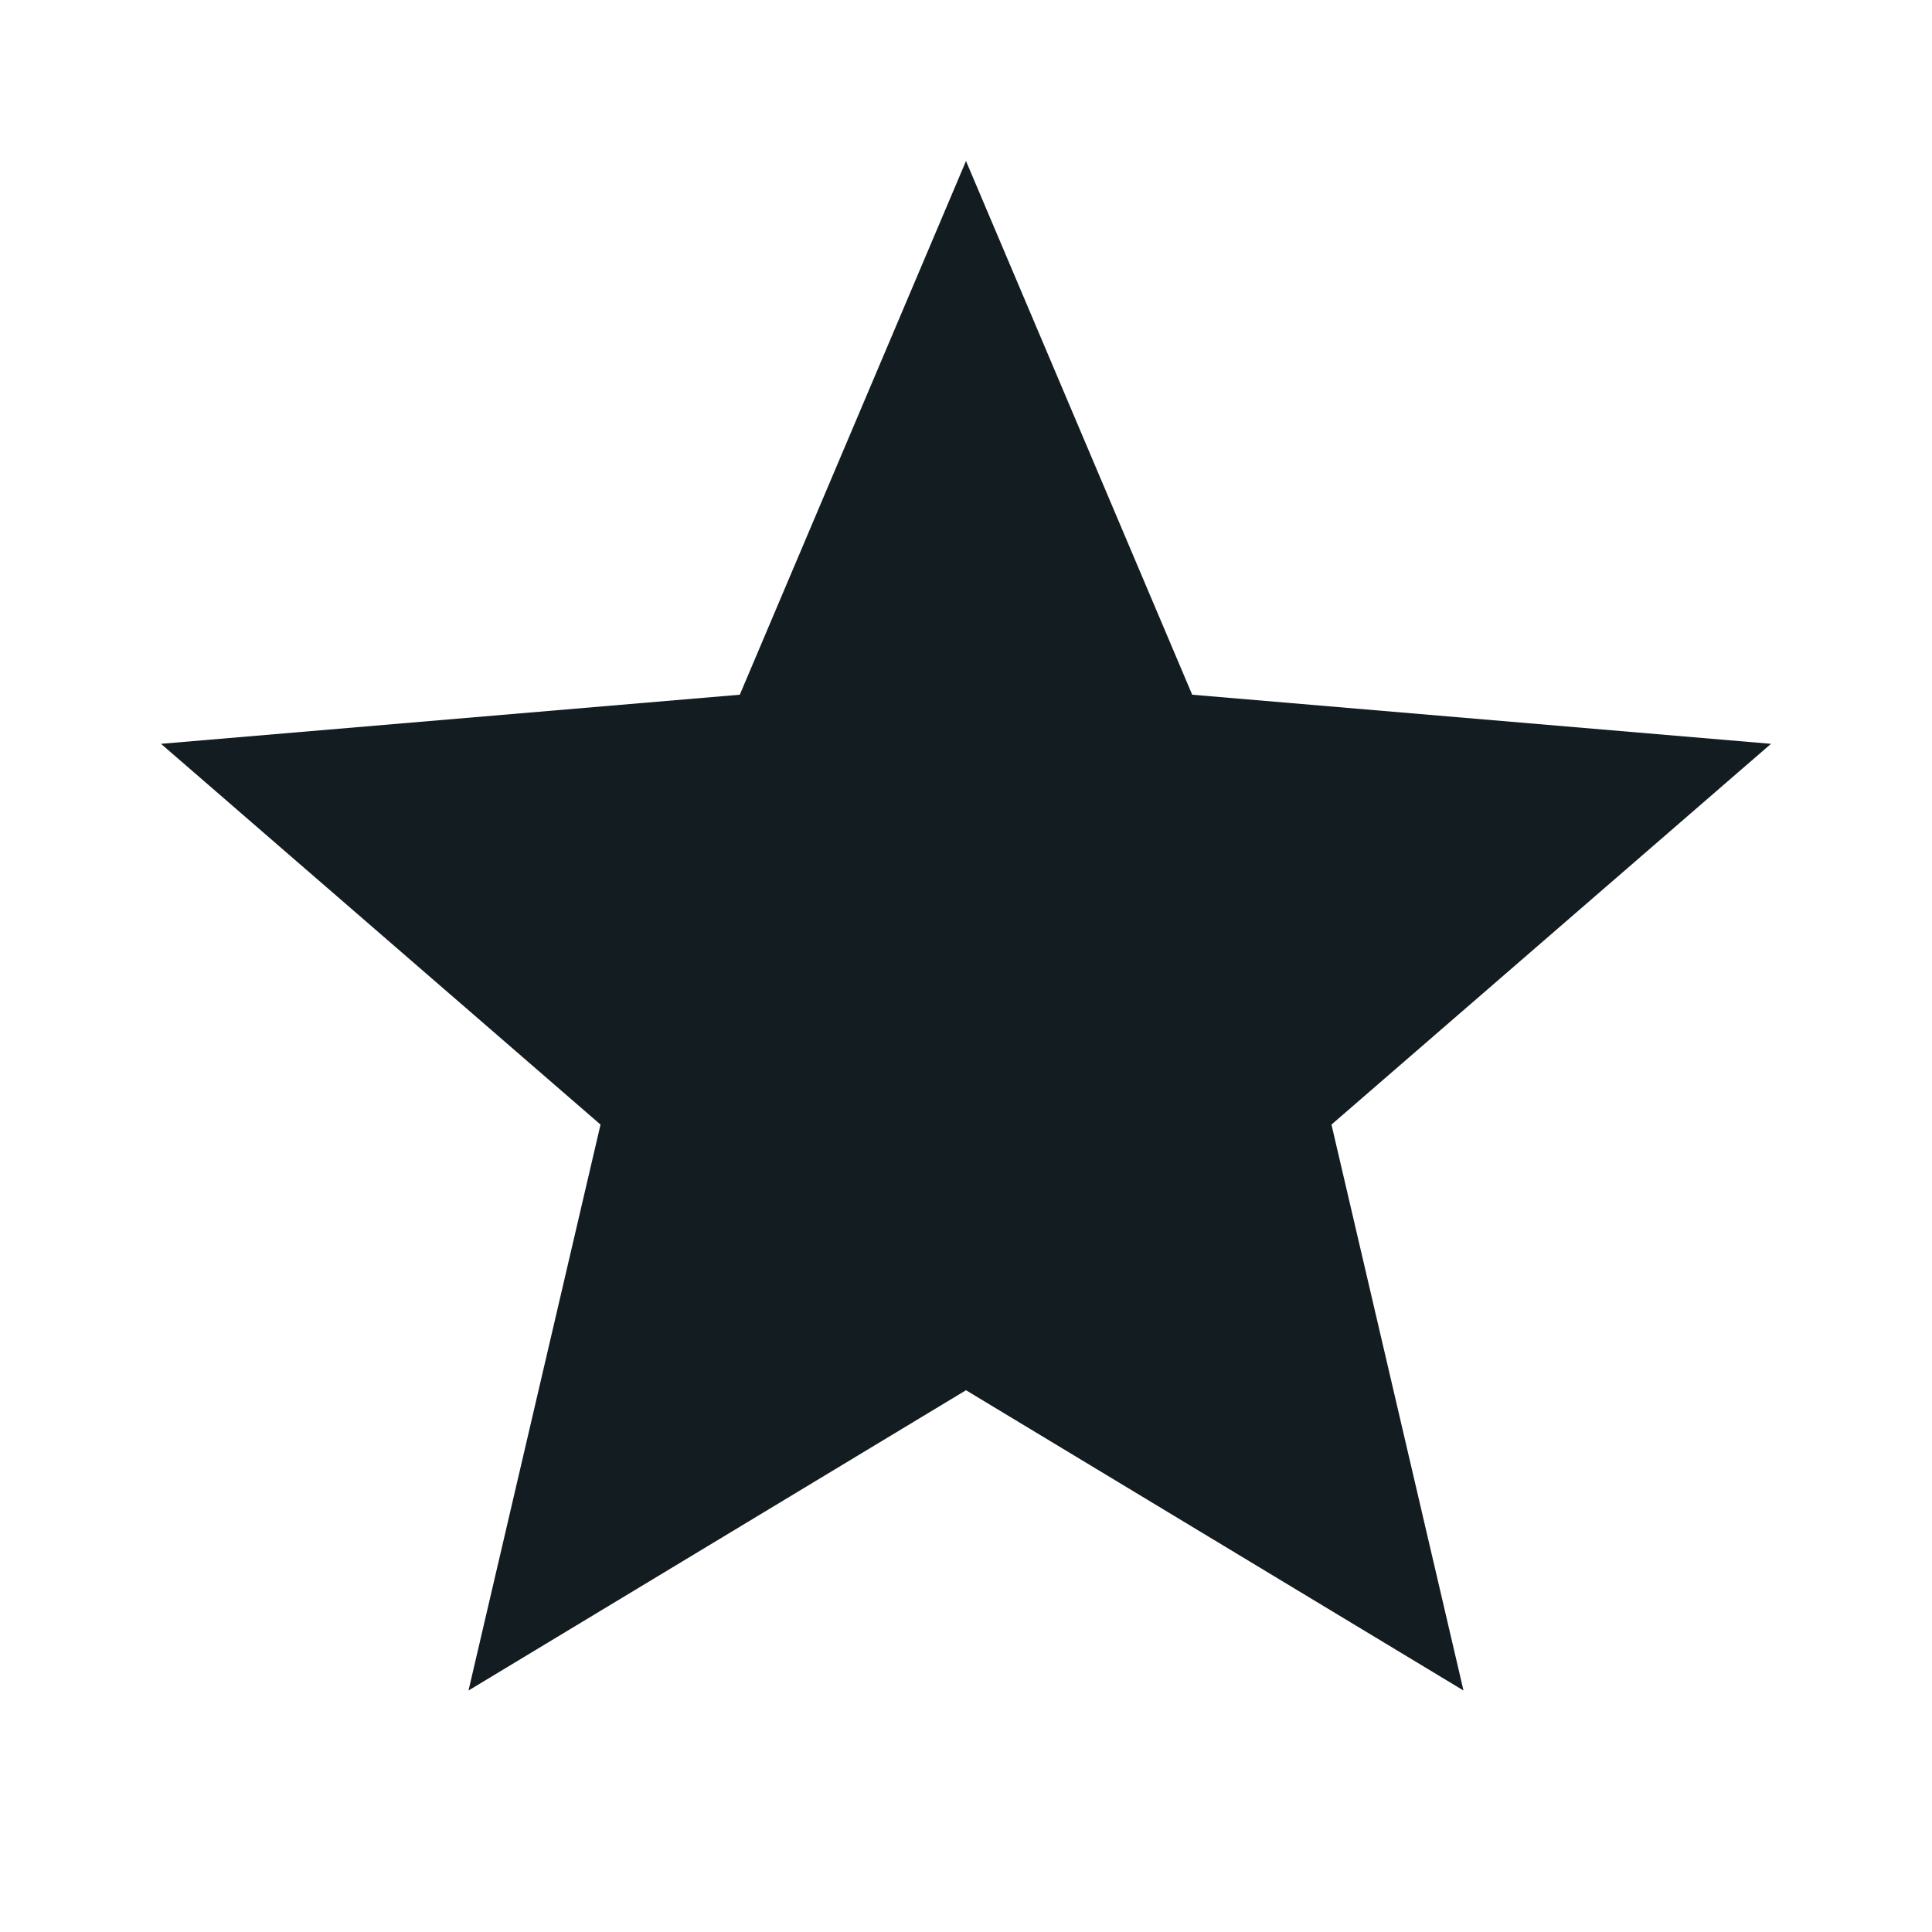
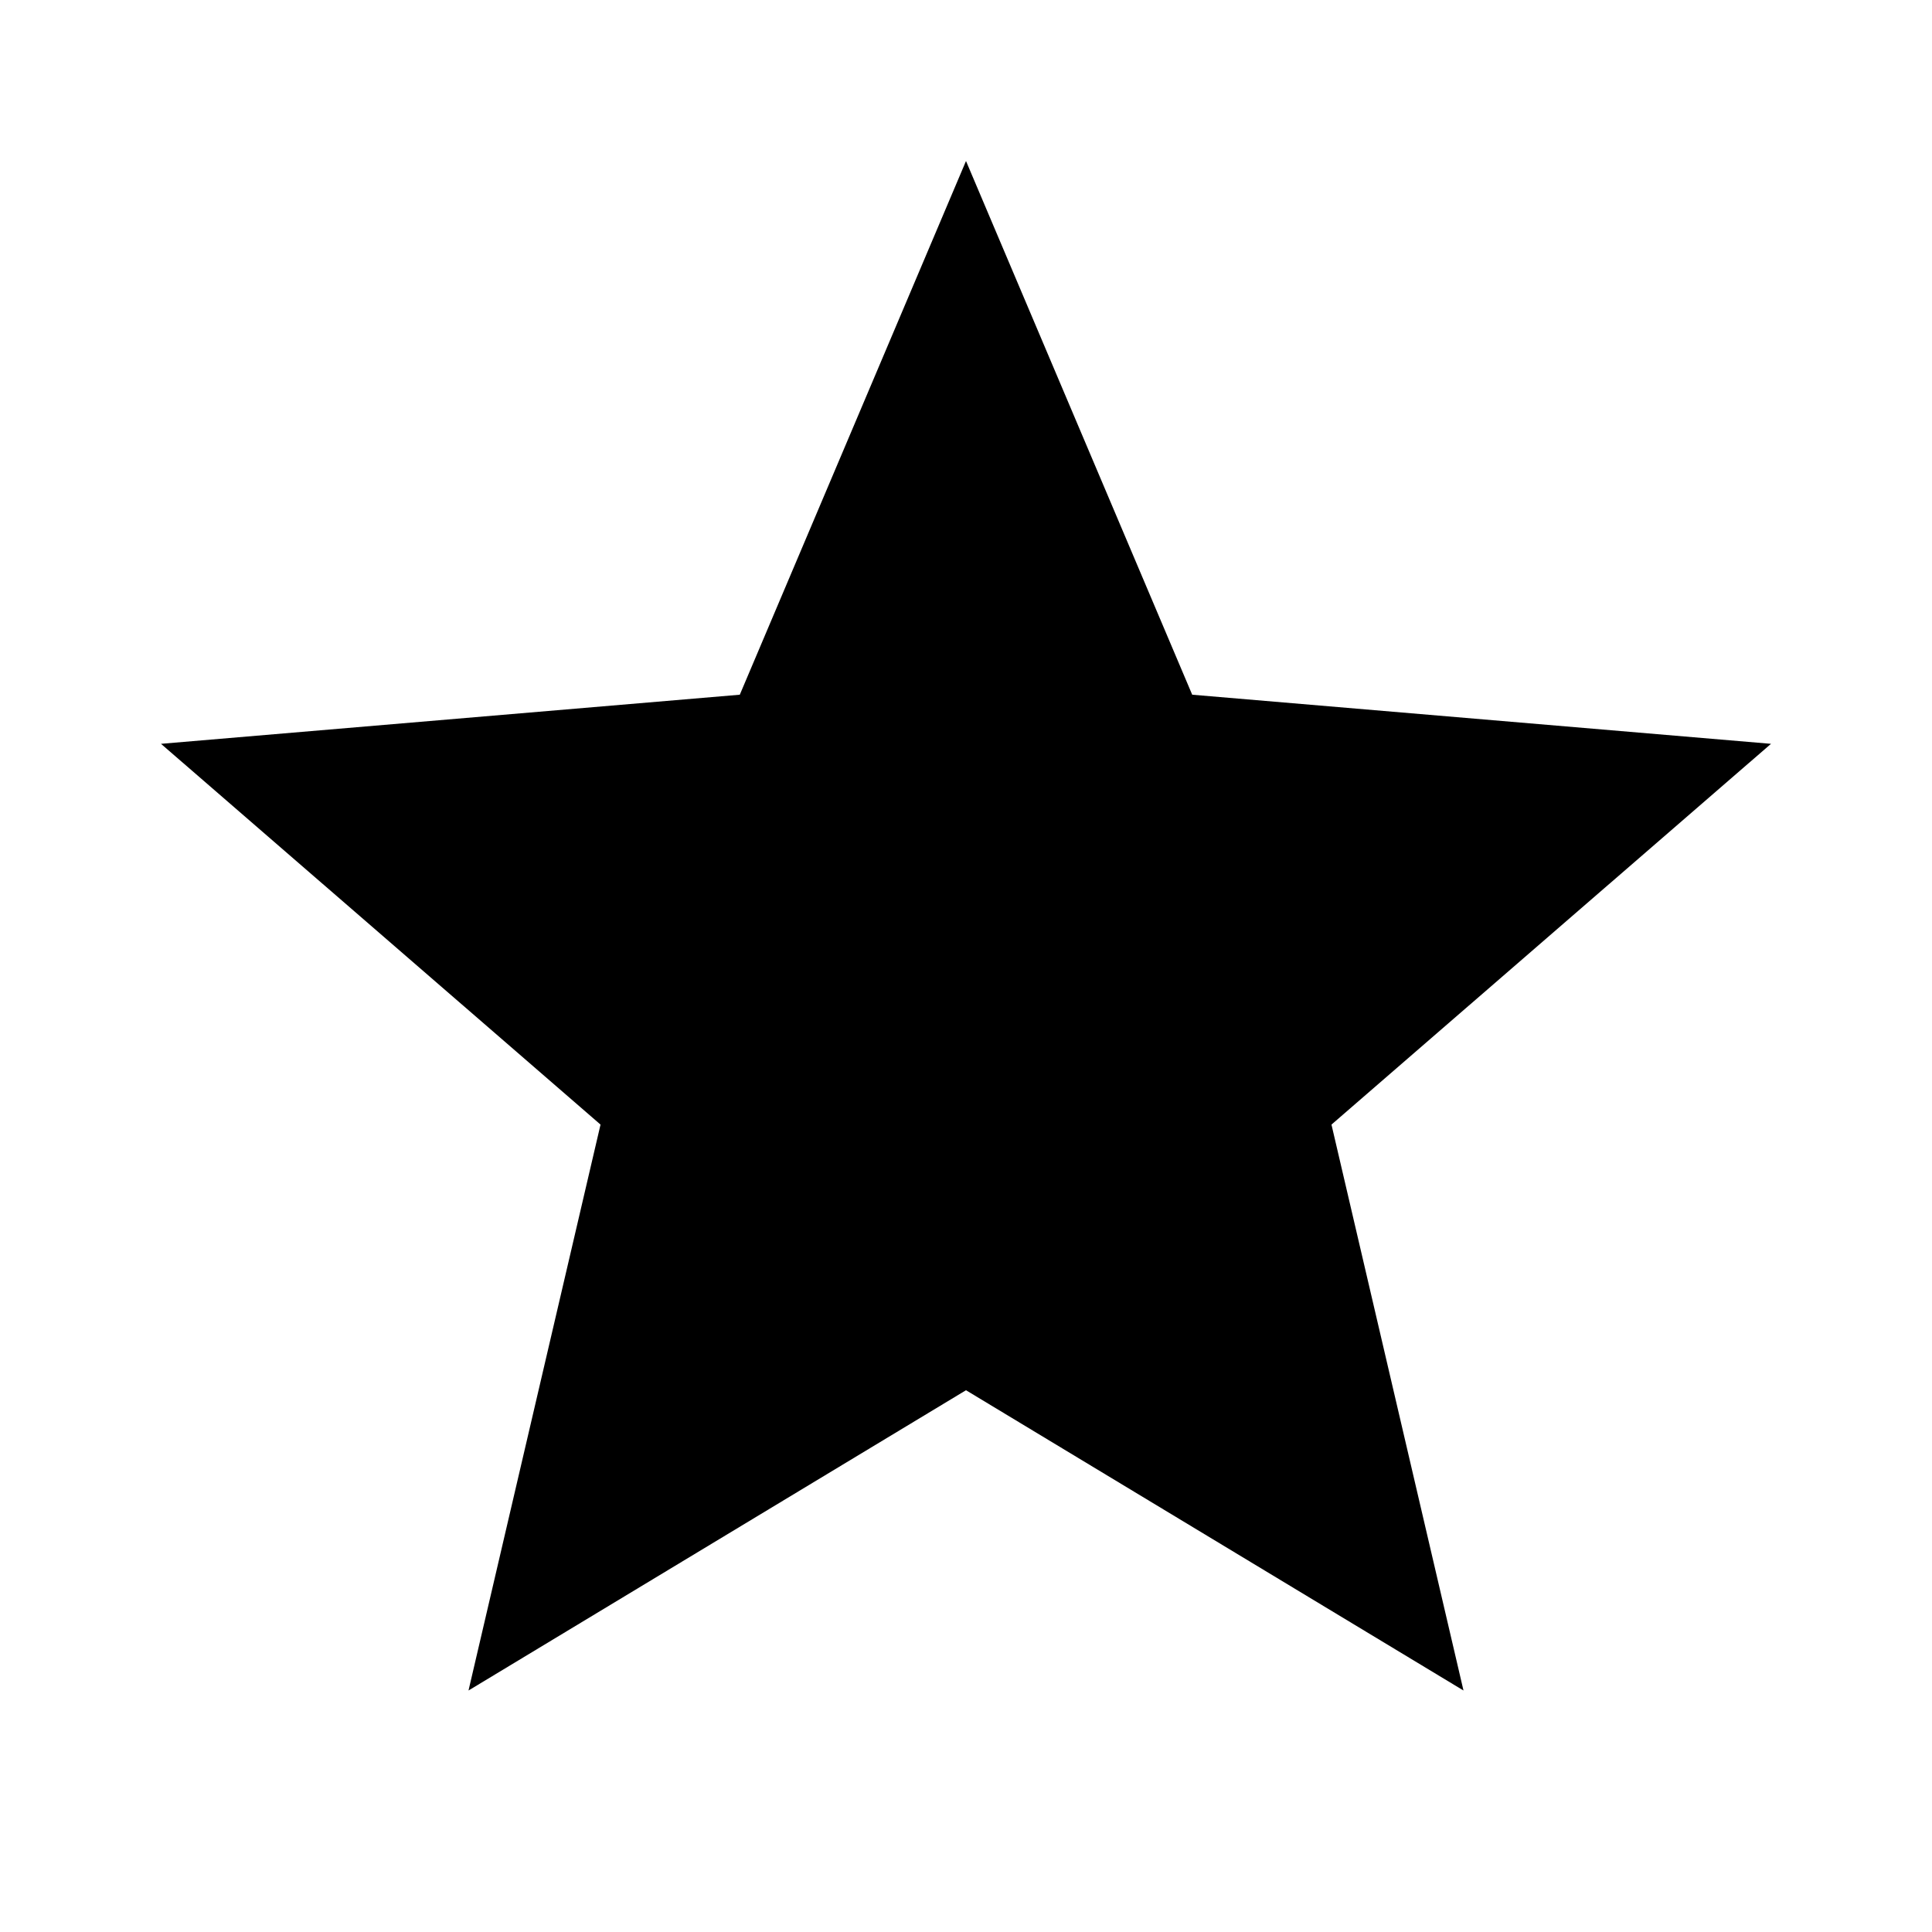
<svg xmlns="http://www.w3.org/2000/svg" width="24" height="24" viewBox="0 0 24 24" fill="none">
-   <path d="M12 17.27L18.18 21L16.54 13.97L22 9.24L14.81 8.63L12 2L9.19 8.63L2 9.24L7.46 13.97L5.82 21L12 17.27Z" fill="#131C21" />
+   <path d="M12 17.27L18.18 21L16.54 13.97L22 9.24L14.81 8.63L12 2L9.19 8.63L2 9.24L7.46 13.97L5.82 21L12 17.27Z" fill="black" />
</svg>
